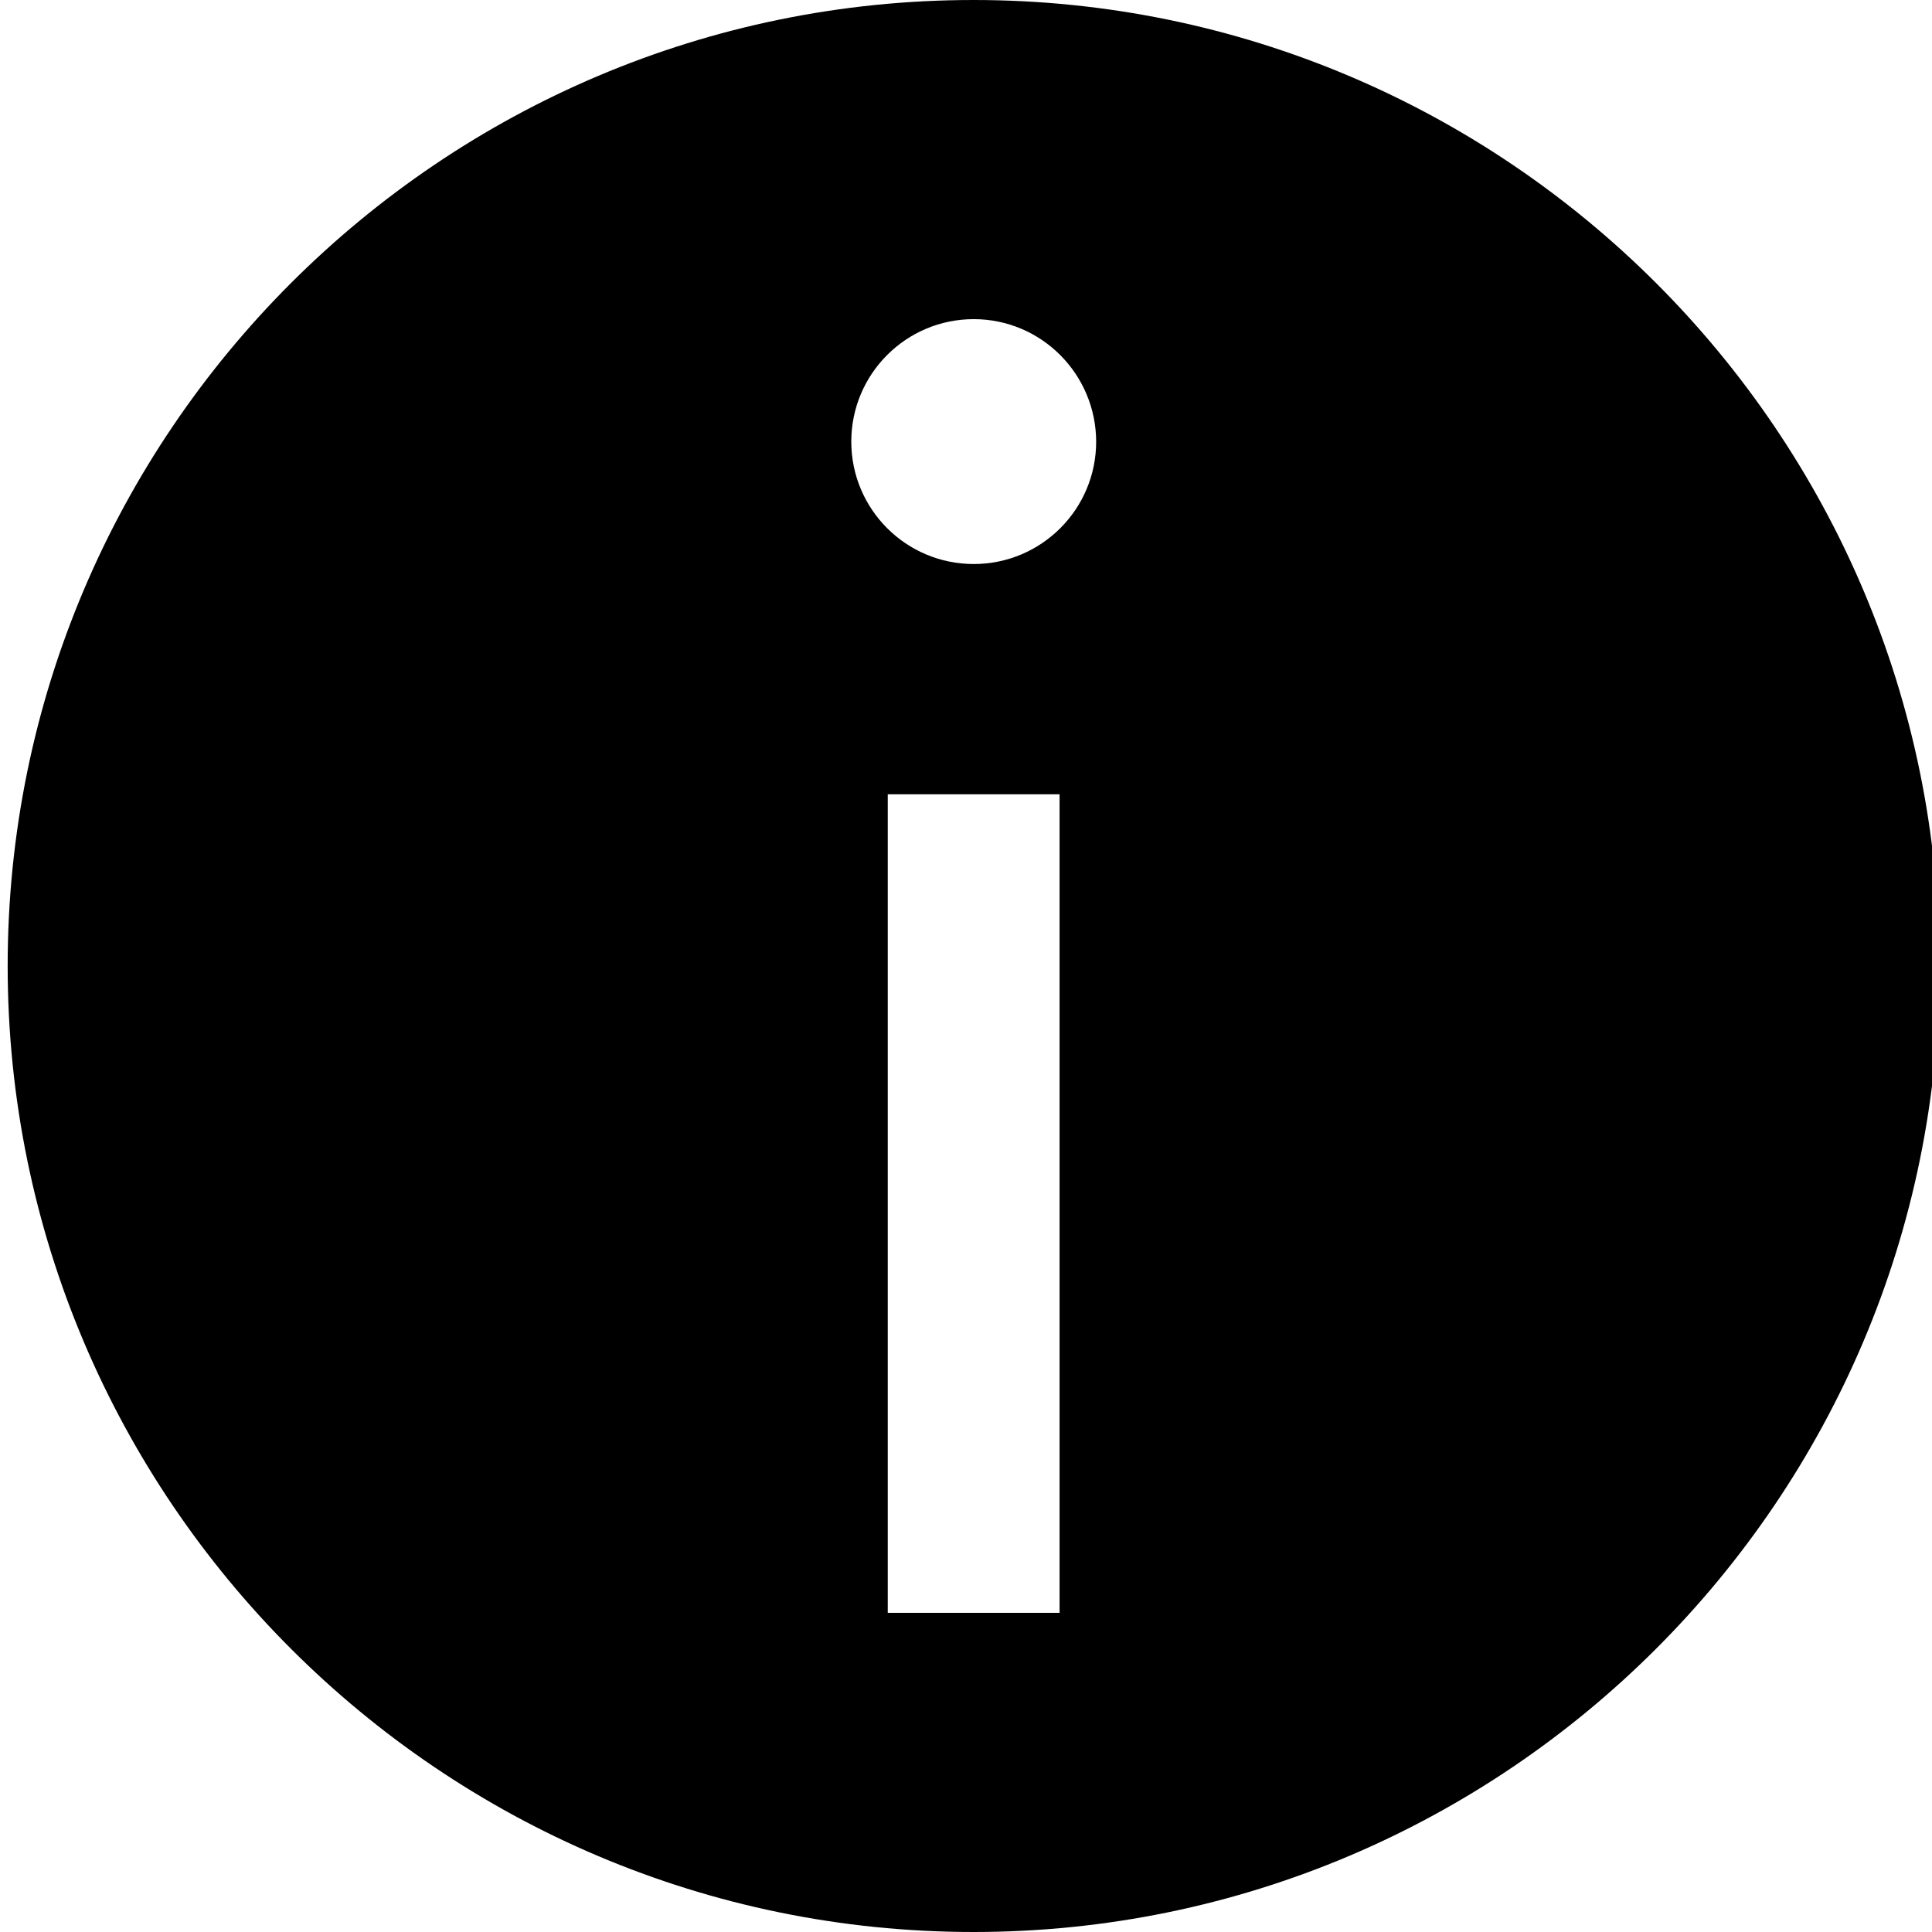
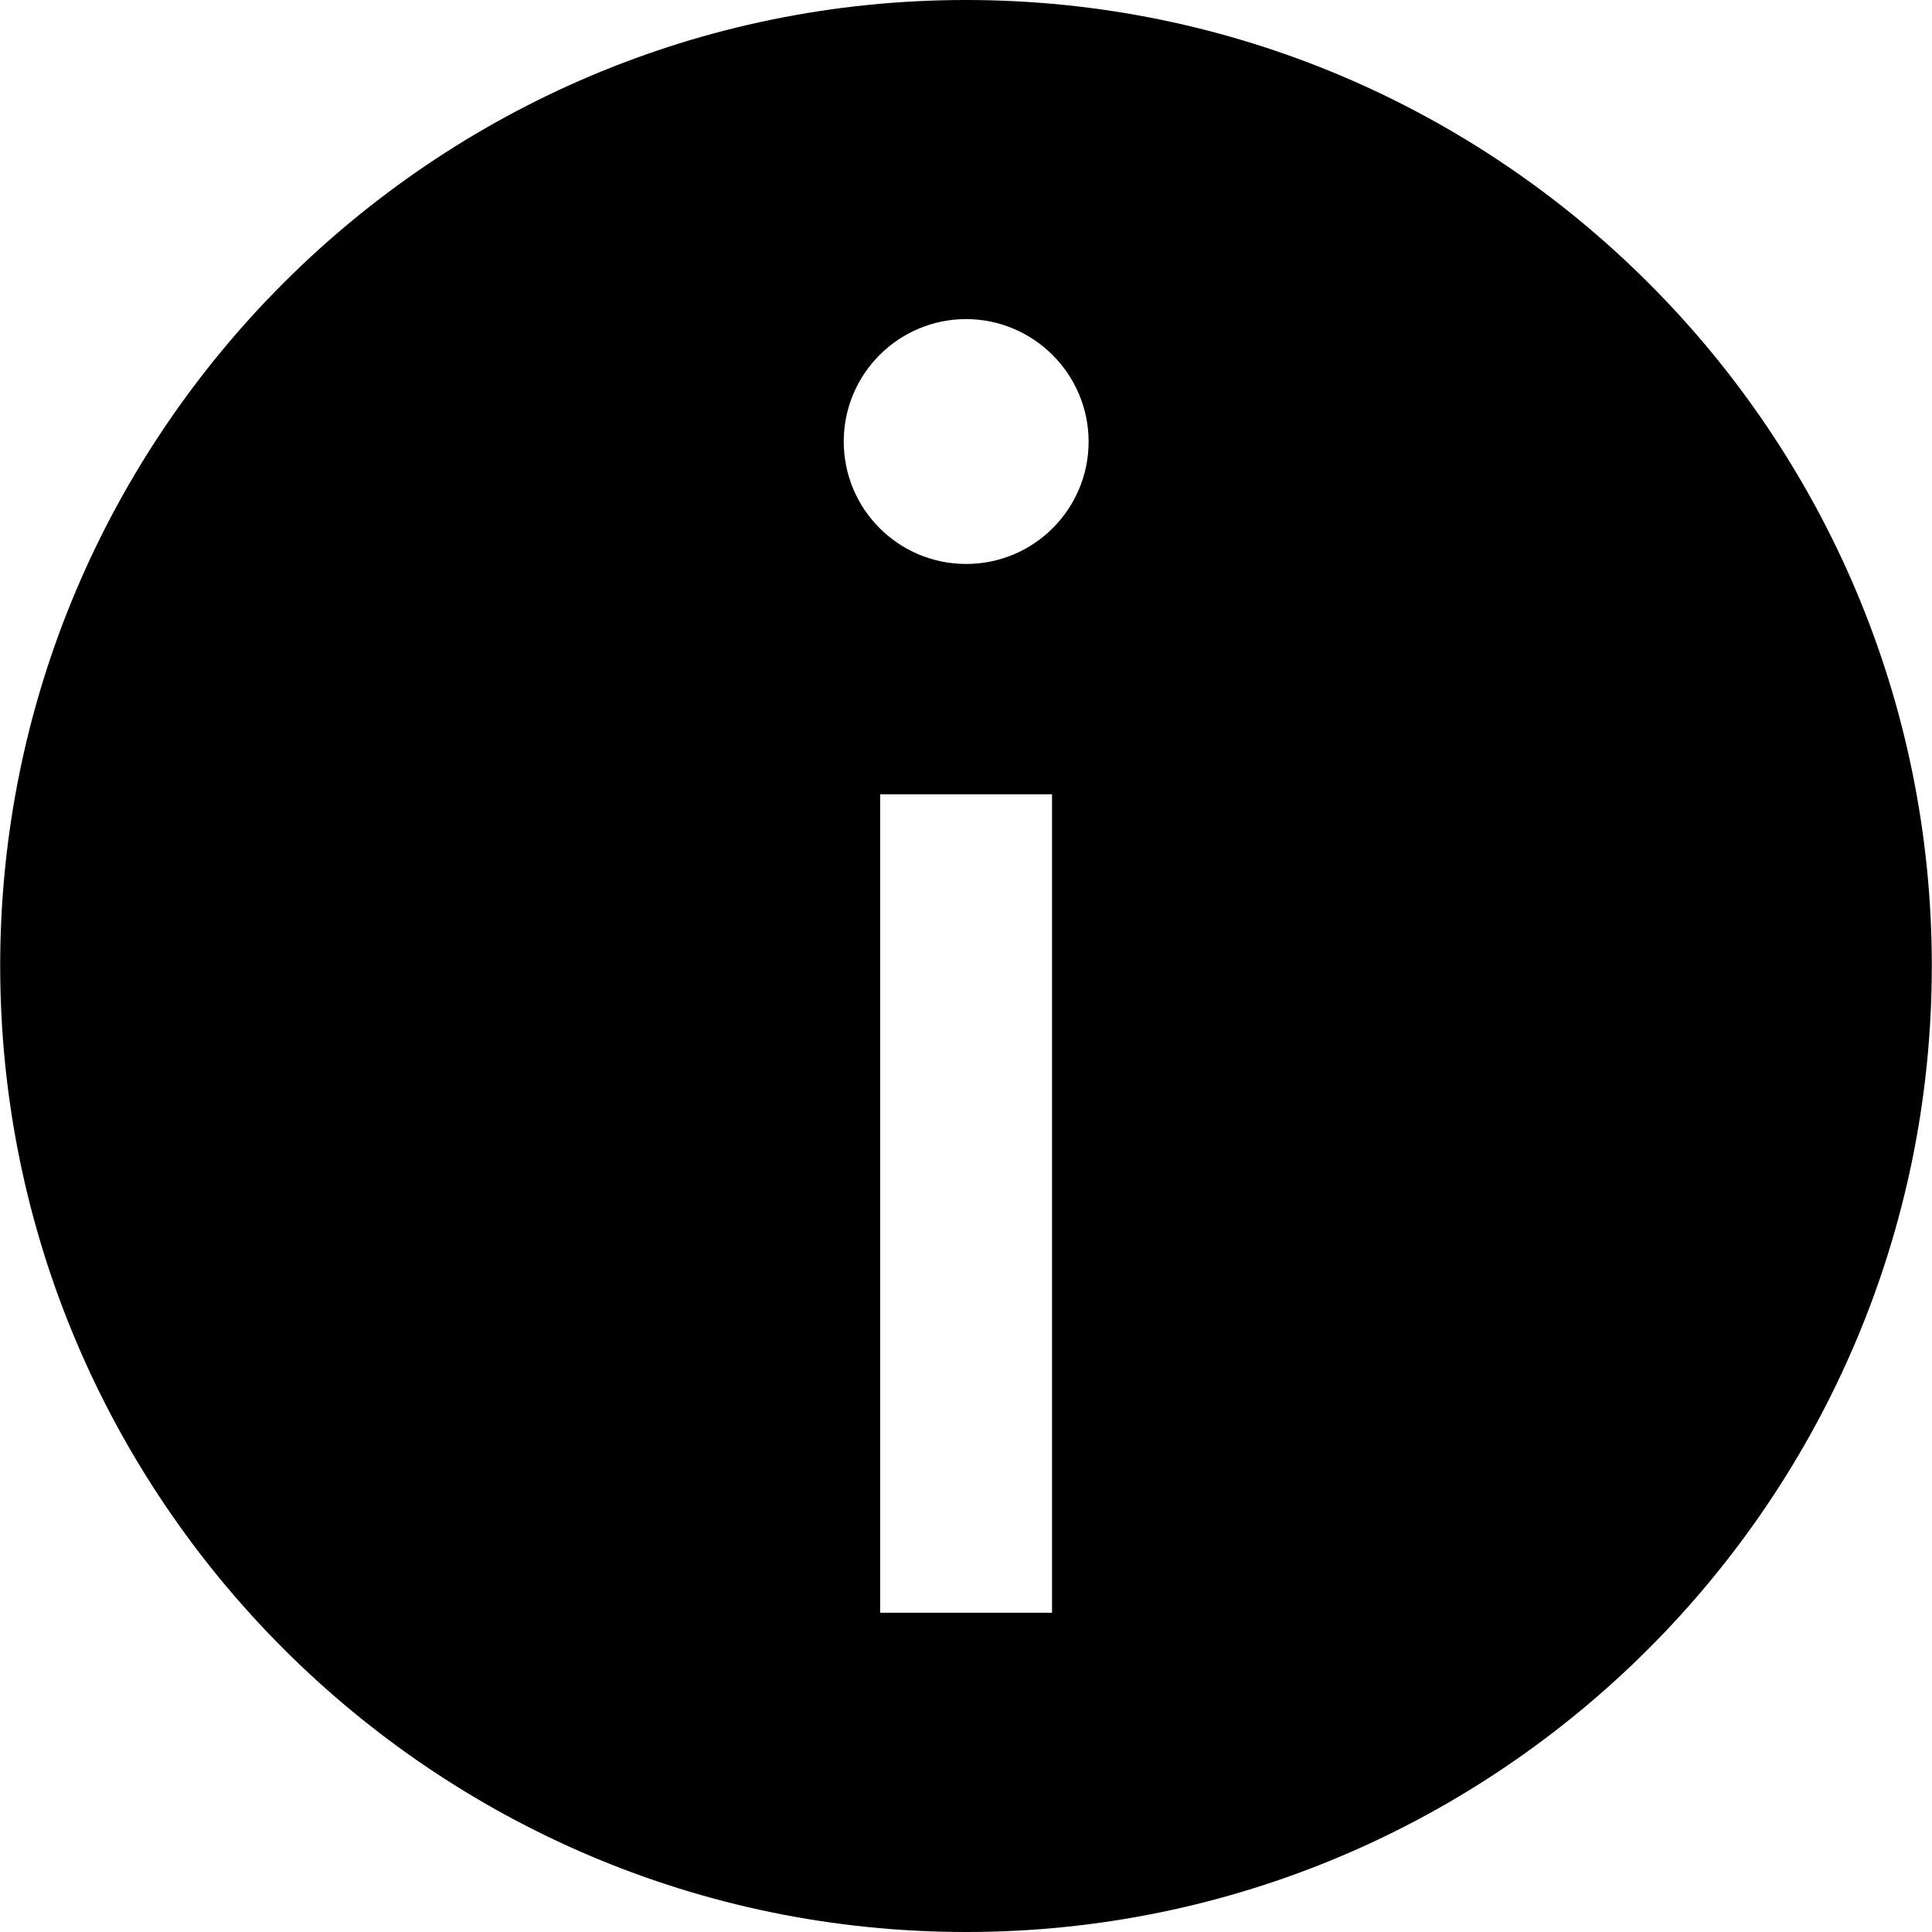
<svg xmlns="http://www.w3.org/2000/svg" version="1.1" width="32" height="32" viewBox="0 0 32 32">
-   <path d="M16.125 0c-8.821 0-15.998 7.174-15.998 15.998s7.177 16.002 15.998 16.002 15.998-7.181 15.998-16.002-7.174-15.998-15.998-15.998zM17.55 26.714h-2.846v-13.558h2.846v13.558zM18.156 7.314c0 1.12-0.907 2.028-2.028 2.028s-2.028-0.908-2.028-2.028c0-1.12 0.908-2.028 2.028-2.028 1.117 0 2.024 0.907 2.028 2.028 0 0 0 0 0 0z" />
+   <path d="M16 0c-8.822 0-15.997 7.175-15.997 15.997s7.175 16.003 15.997 16.003 15.997-7.181 15.997-16.003-7.172-15.997-15.997-15.997v0zM17.425 26.712h-2.847v-13.556h2.847v13.556zM18.031 7.313c0 1.119-0.906 2.028-2.028 2.028s-2.028-0.909-2.028-2.028 0.909-2.028 2.028-2.028c1.116 0.003 2.025 0.909 2.028 2.028v0z" />
</svg>
